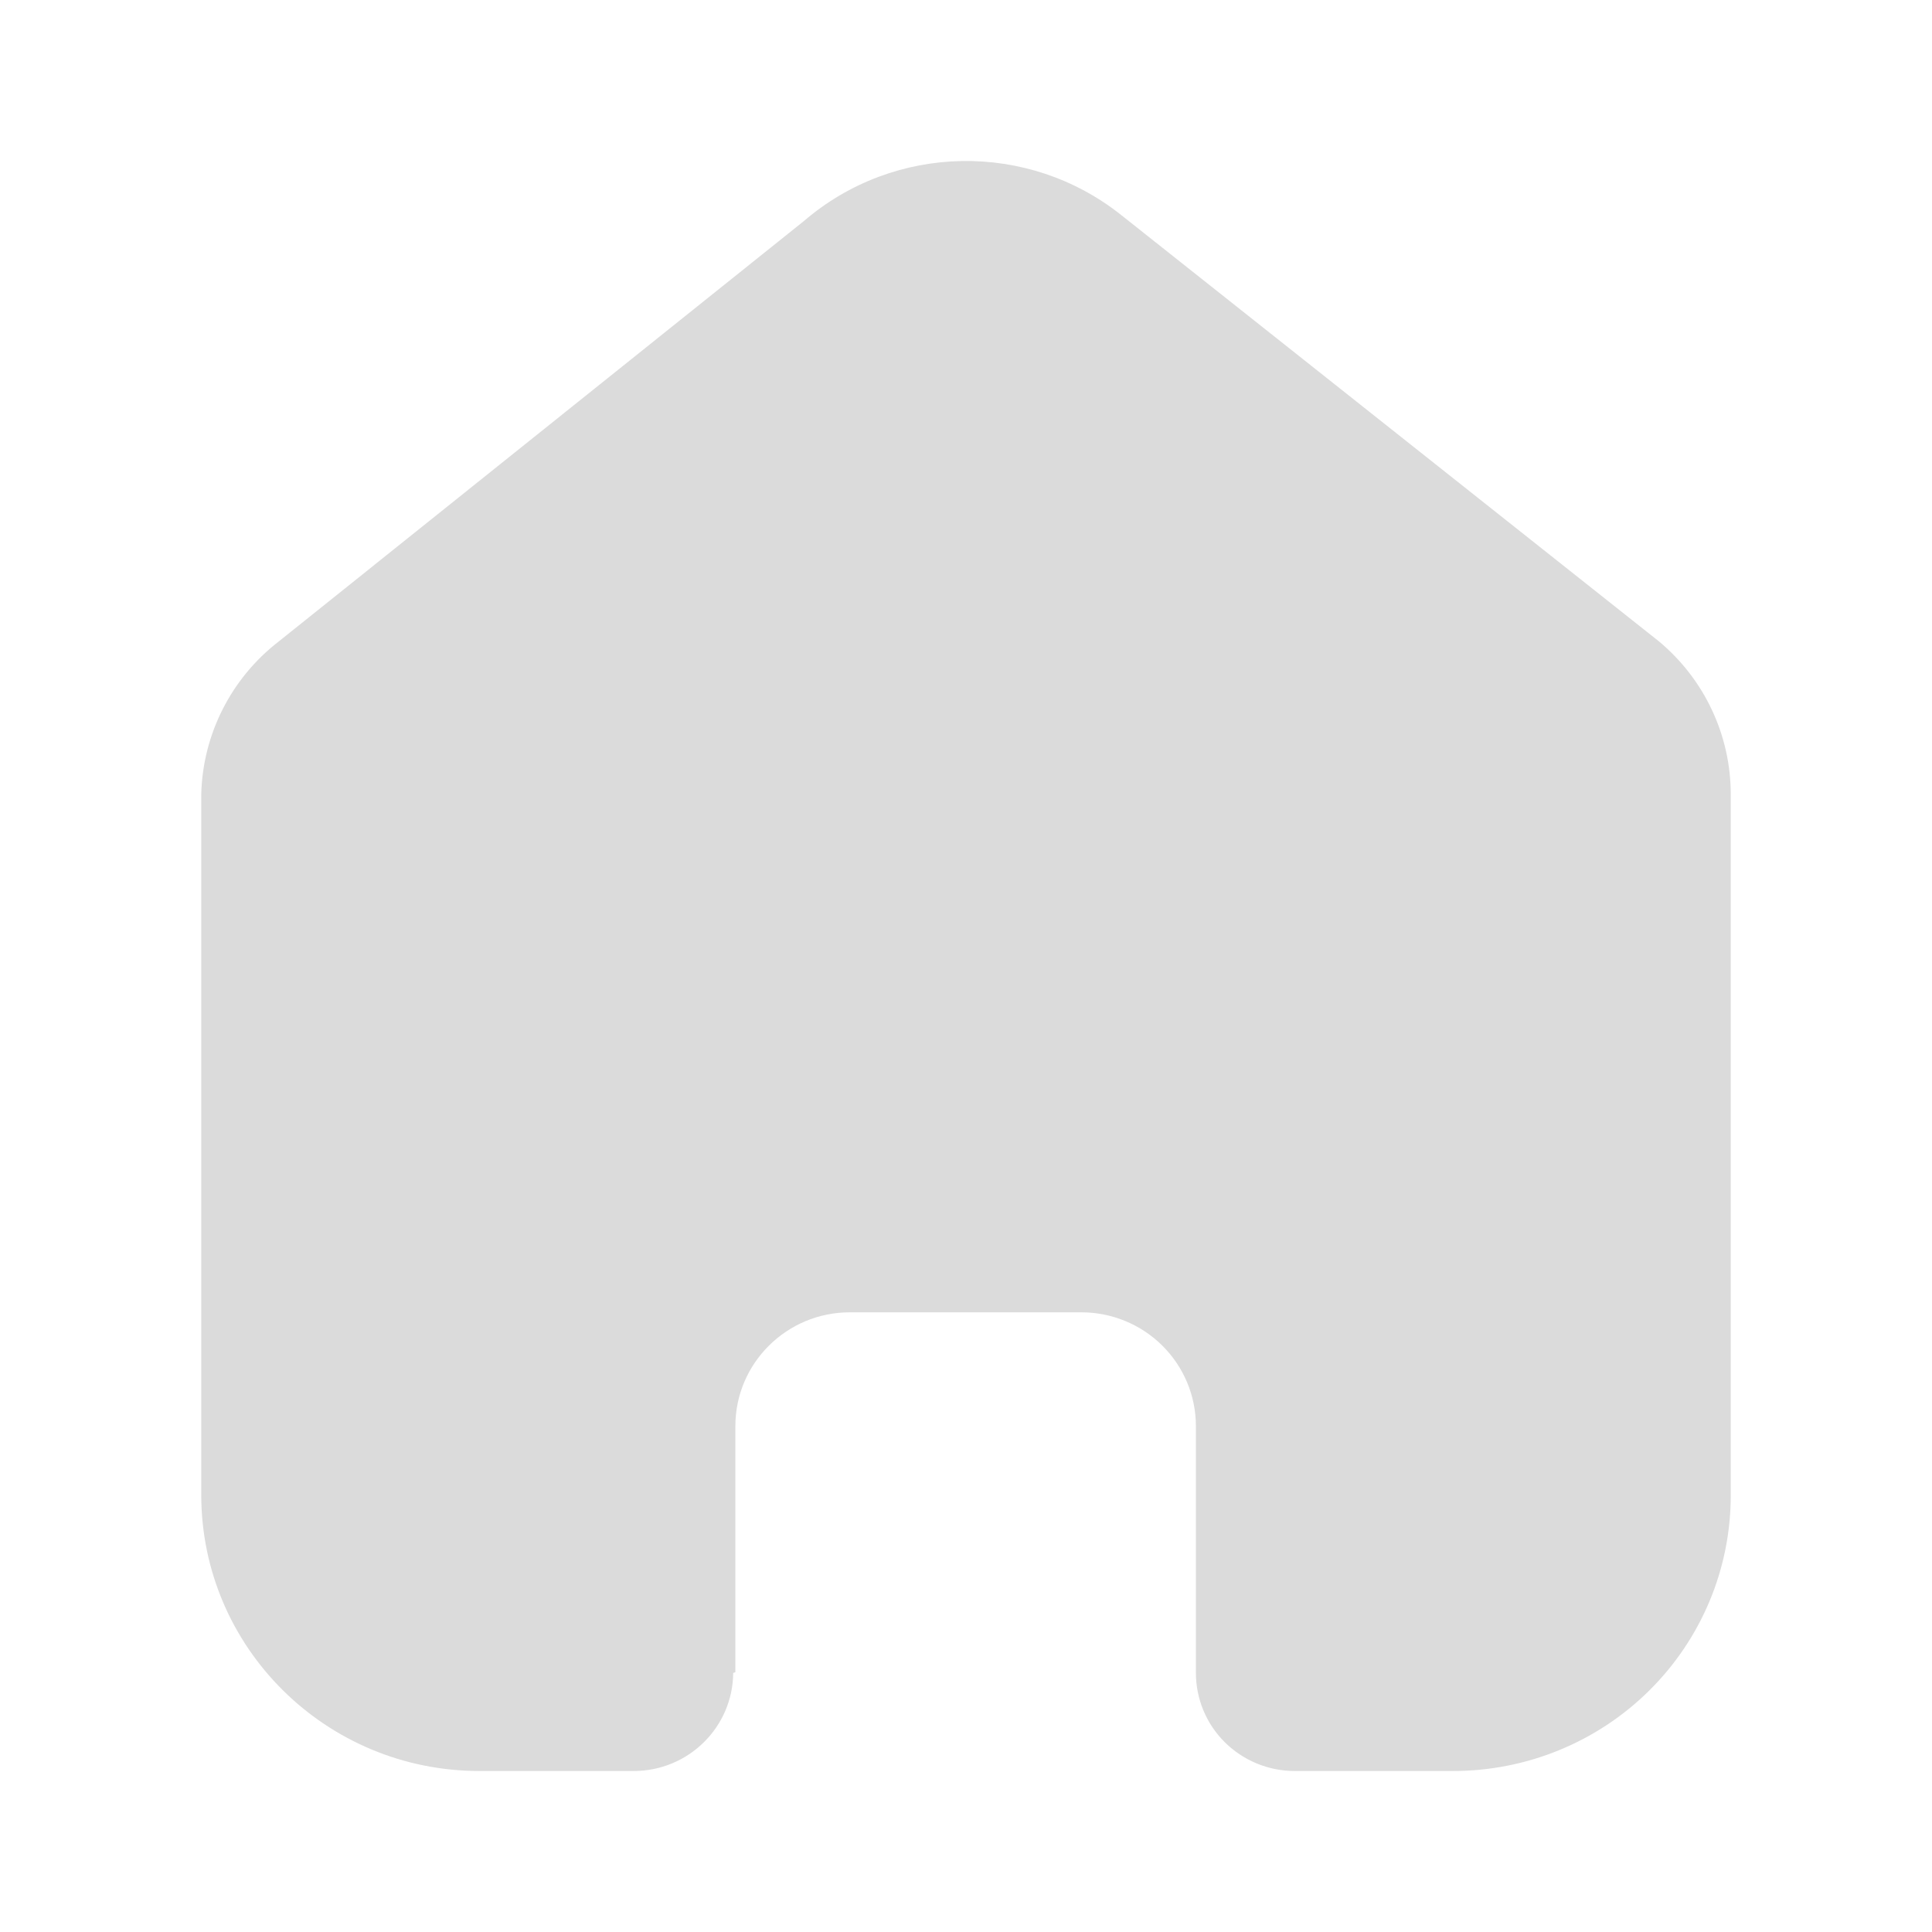
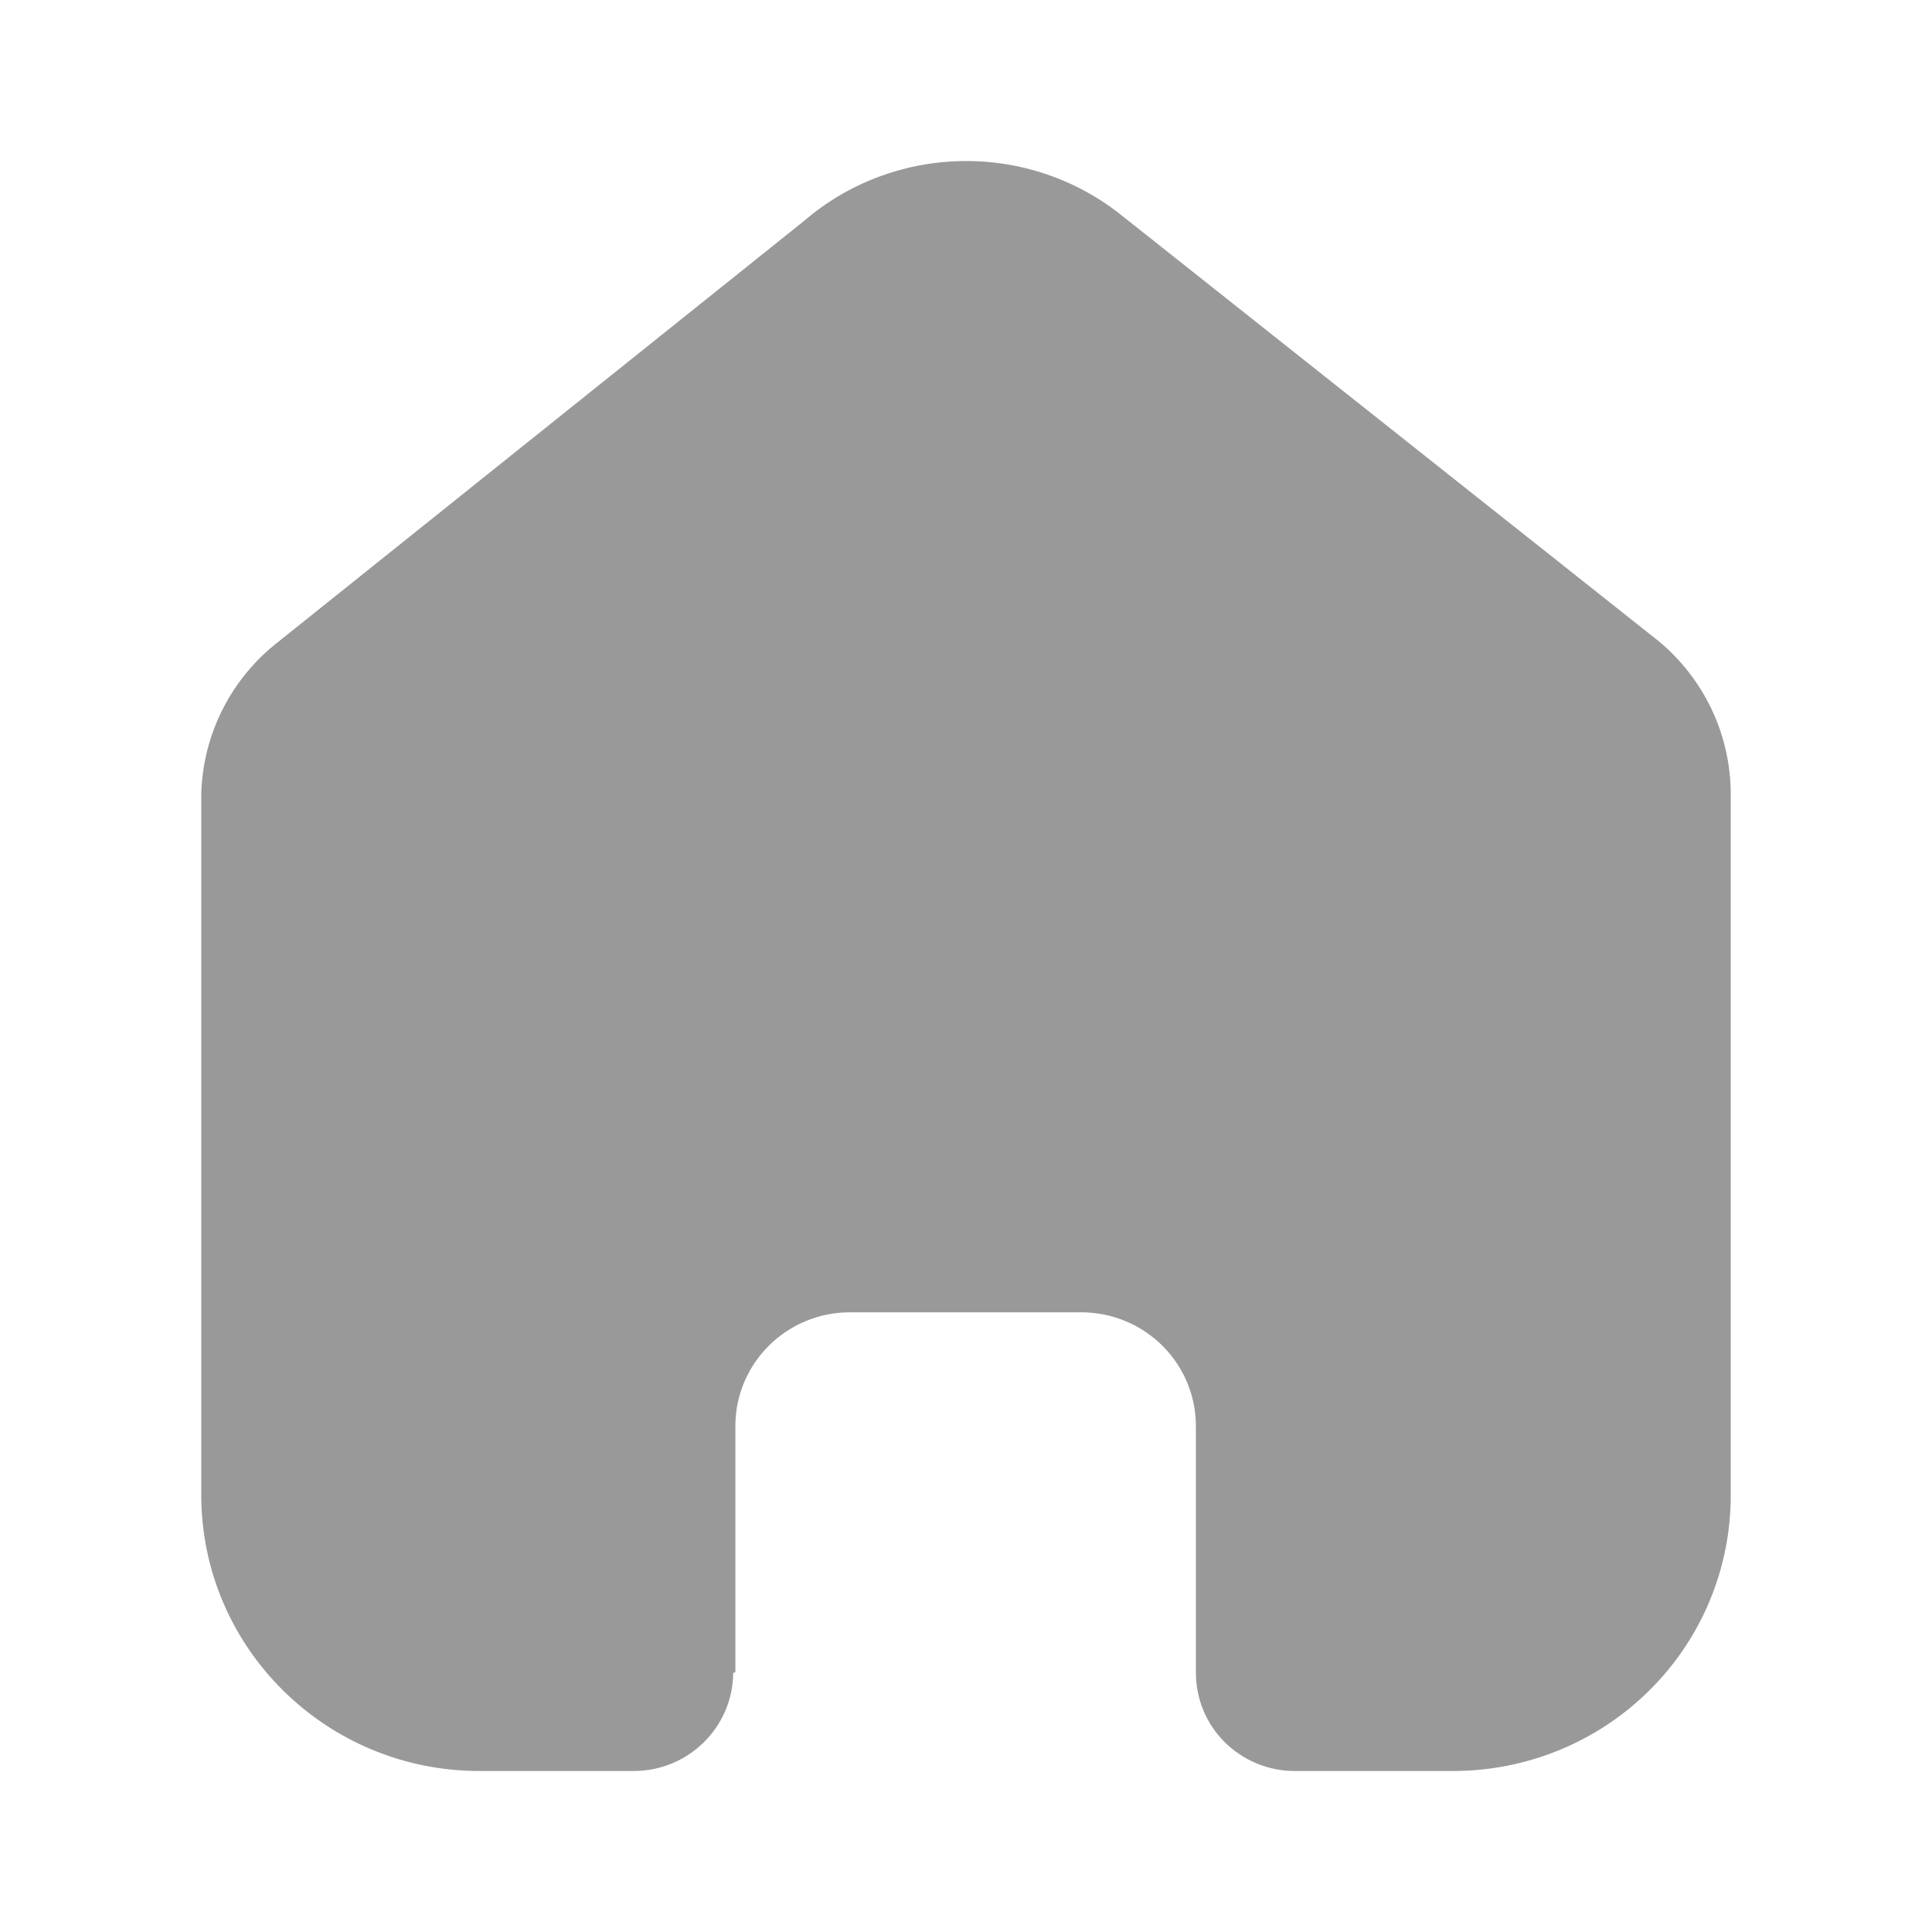
<svg xmlns="http://www.w3.org/2000/svg" width="24" height="24" viewBox="0 0 24 24" fill="none">
-   <path d="M9.135 20.773V17.716C9.135 16.935 9.772 16.302 10.558 16.302H13.433C13.81 16.302 14.172 16.451 14.439 16.716C14.706 16.981 14.856 17.341 14.856 17.716V20.773C14.854 21.098 14.982 21.41 15.212 21.64C15.443 21.87 15.756 22 16.083 22H18.044C18.96 22.002 19.839 21.643 20.487 21.001C21.136 20.359 21.5 19.487 21.5 18.578V9.867C21.5 9.132 21.172 8.436 20.605 7.965L13.934 2.676C12.774 1.749 11.111 1.778 9.985 2.747L3.467 7.965C2.873 8.422 2.518 9.121 2.5 9.867V18.569C2.5 20.464 4.047 22 5.956 22H7.872C8.551 22 9.103 21.456 9.108 20.782L9.135 20.773Z" fill="#DBDBDB" />
+   <path d="M9.135 20.773V17.716C9.135 16.935 9.772 16.302 10.558 16.302H13.433C13.81 16.302 14.172 16.451 14.439 16.716C14.706 16.981 14.856 17.341 14.856 17.716V20.773C14.854 21.098 14.982 21.41 15.212 21.64C15.443 21.87 15.756 22 16.083 22H18.044C18.96 22.002 19.839 21.643 20.487 21.001C21.136 20.359 21.5 19.487 21.5 18.578V9.867C21.5 9.132 21.172 8.436 20.605 7.965L13.934 2.676C12.774 1.749 11.111 1.778 9.985 2.747L3.467 7.965C2.873 8.422 2.518 9.121 2.5 9.867V18.569C2.5 20.464 4.047 22 5.956 22H7.872C8.551 22 9.103 21.456 9.108 20.782L9.135 20.773Z" fill="#999999" />
</svg>
